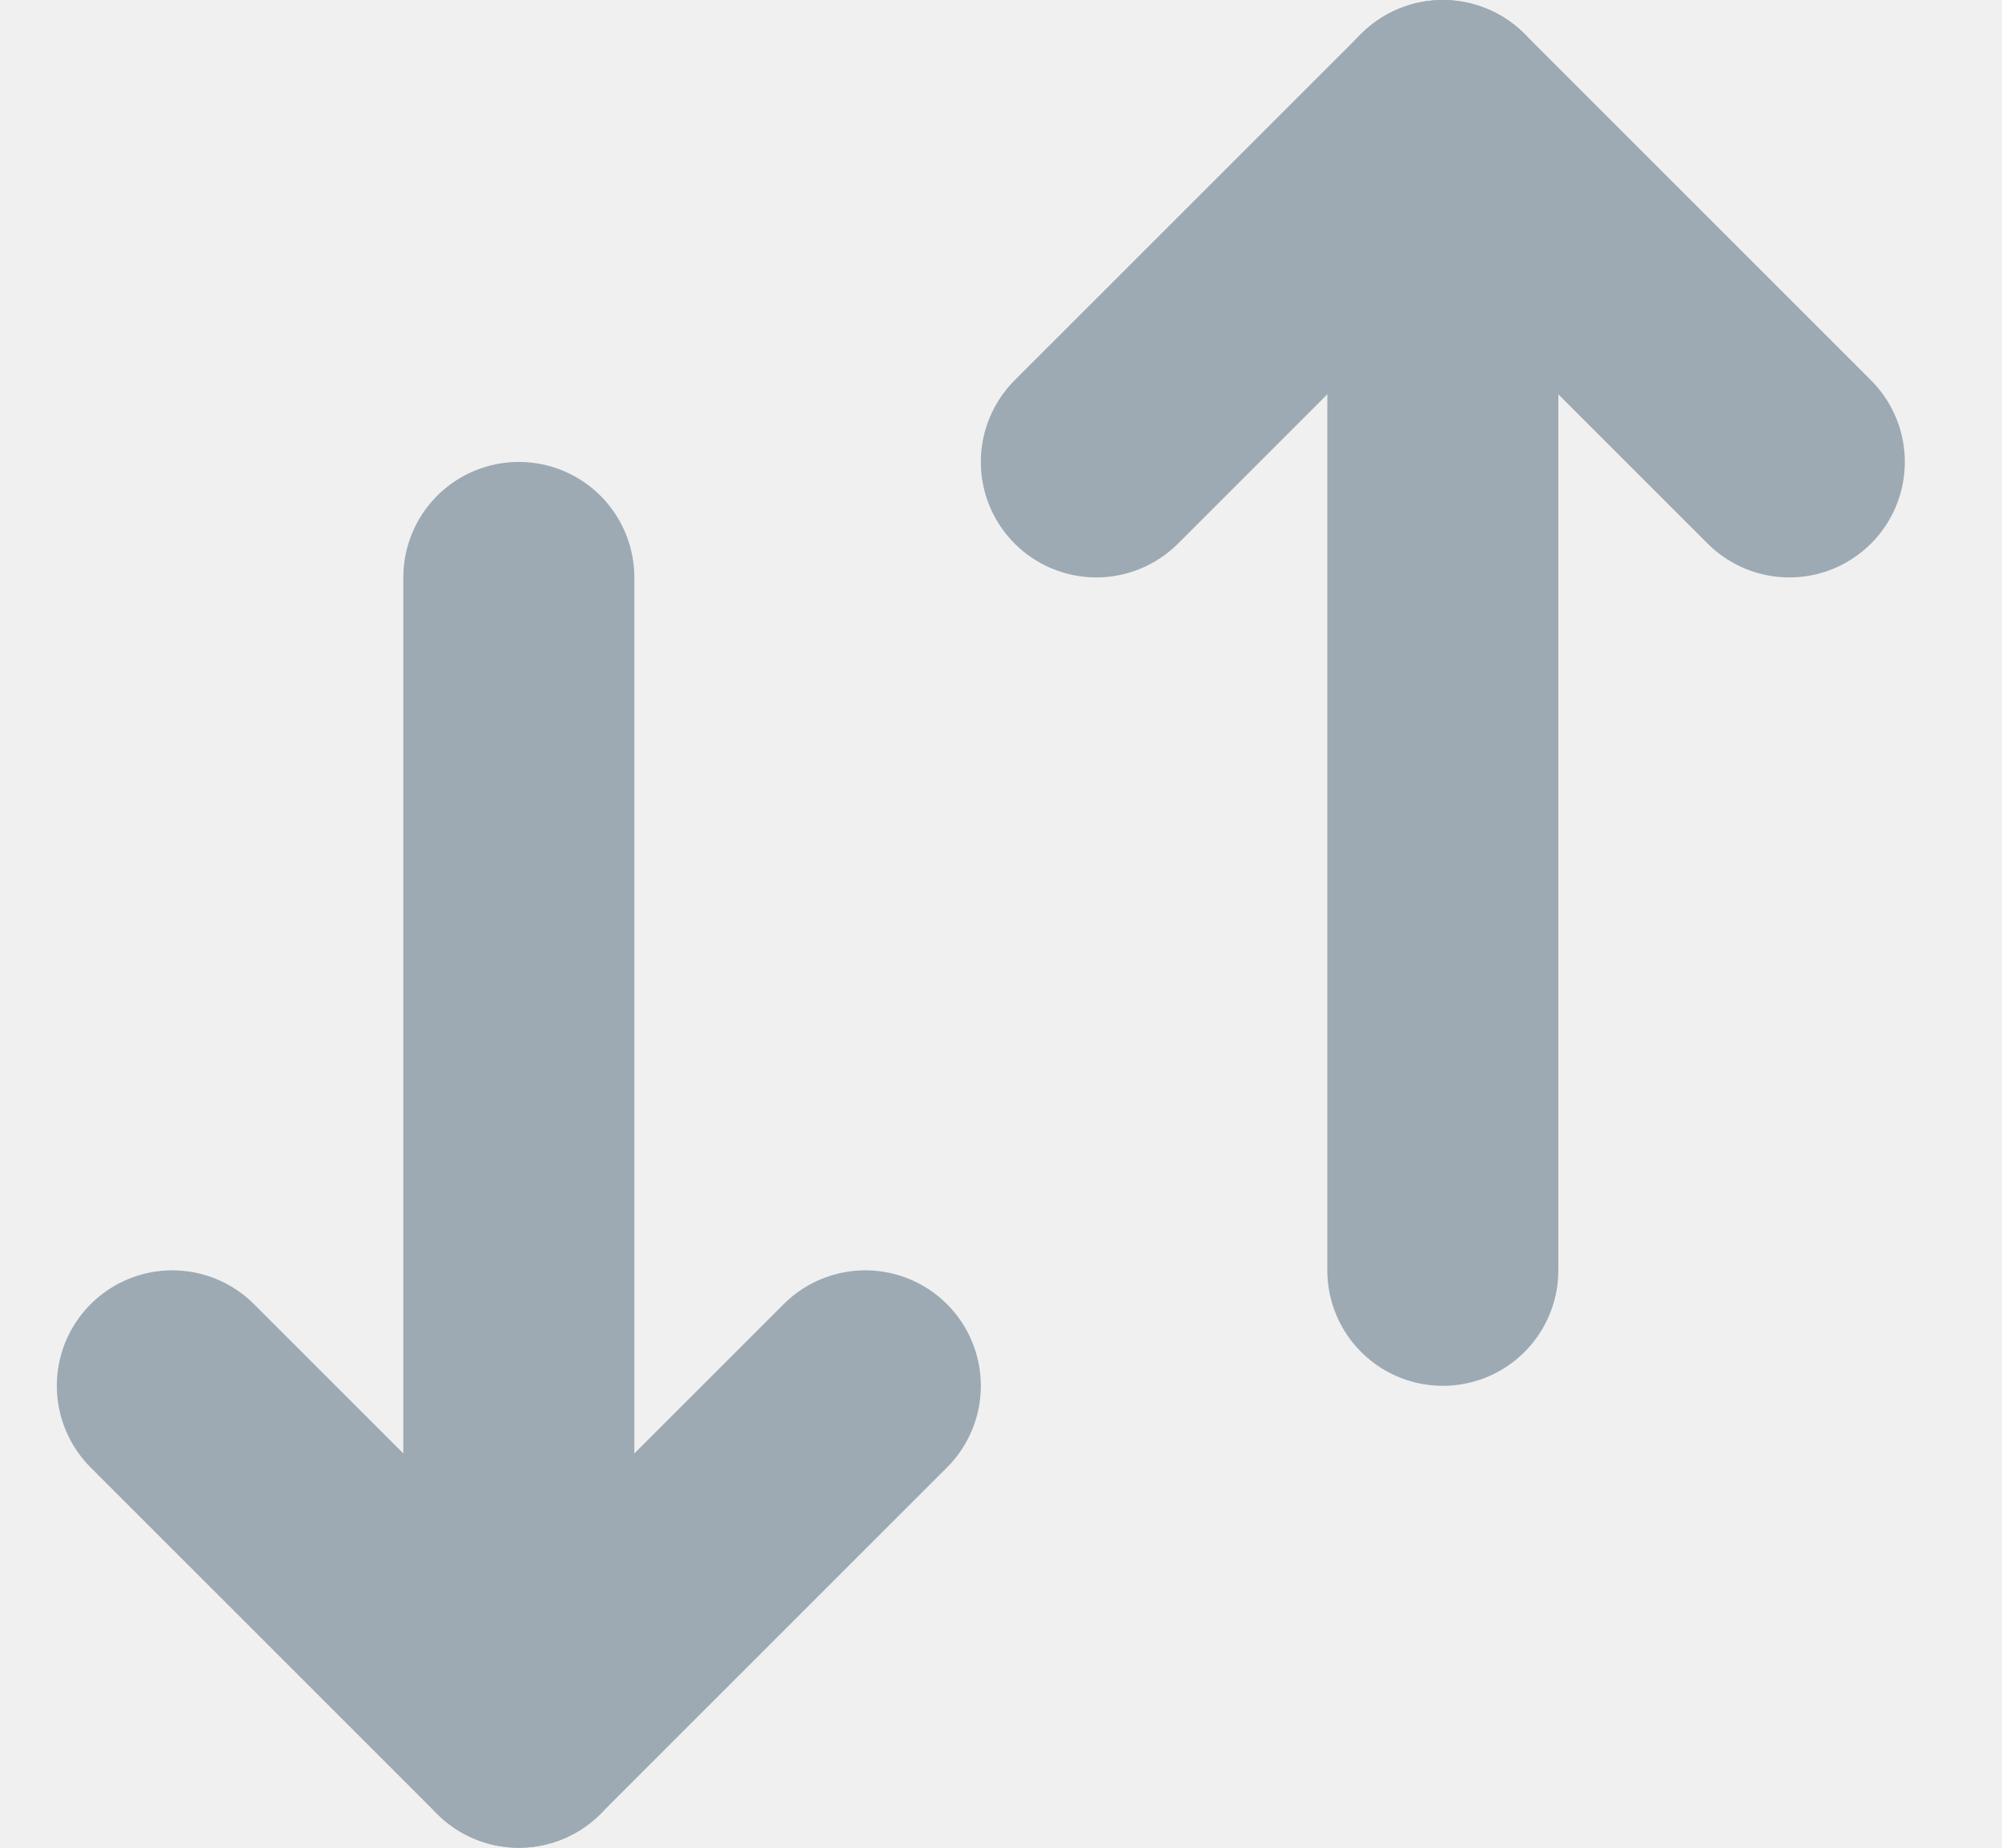
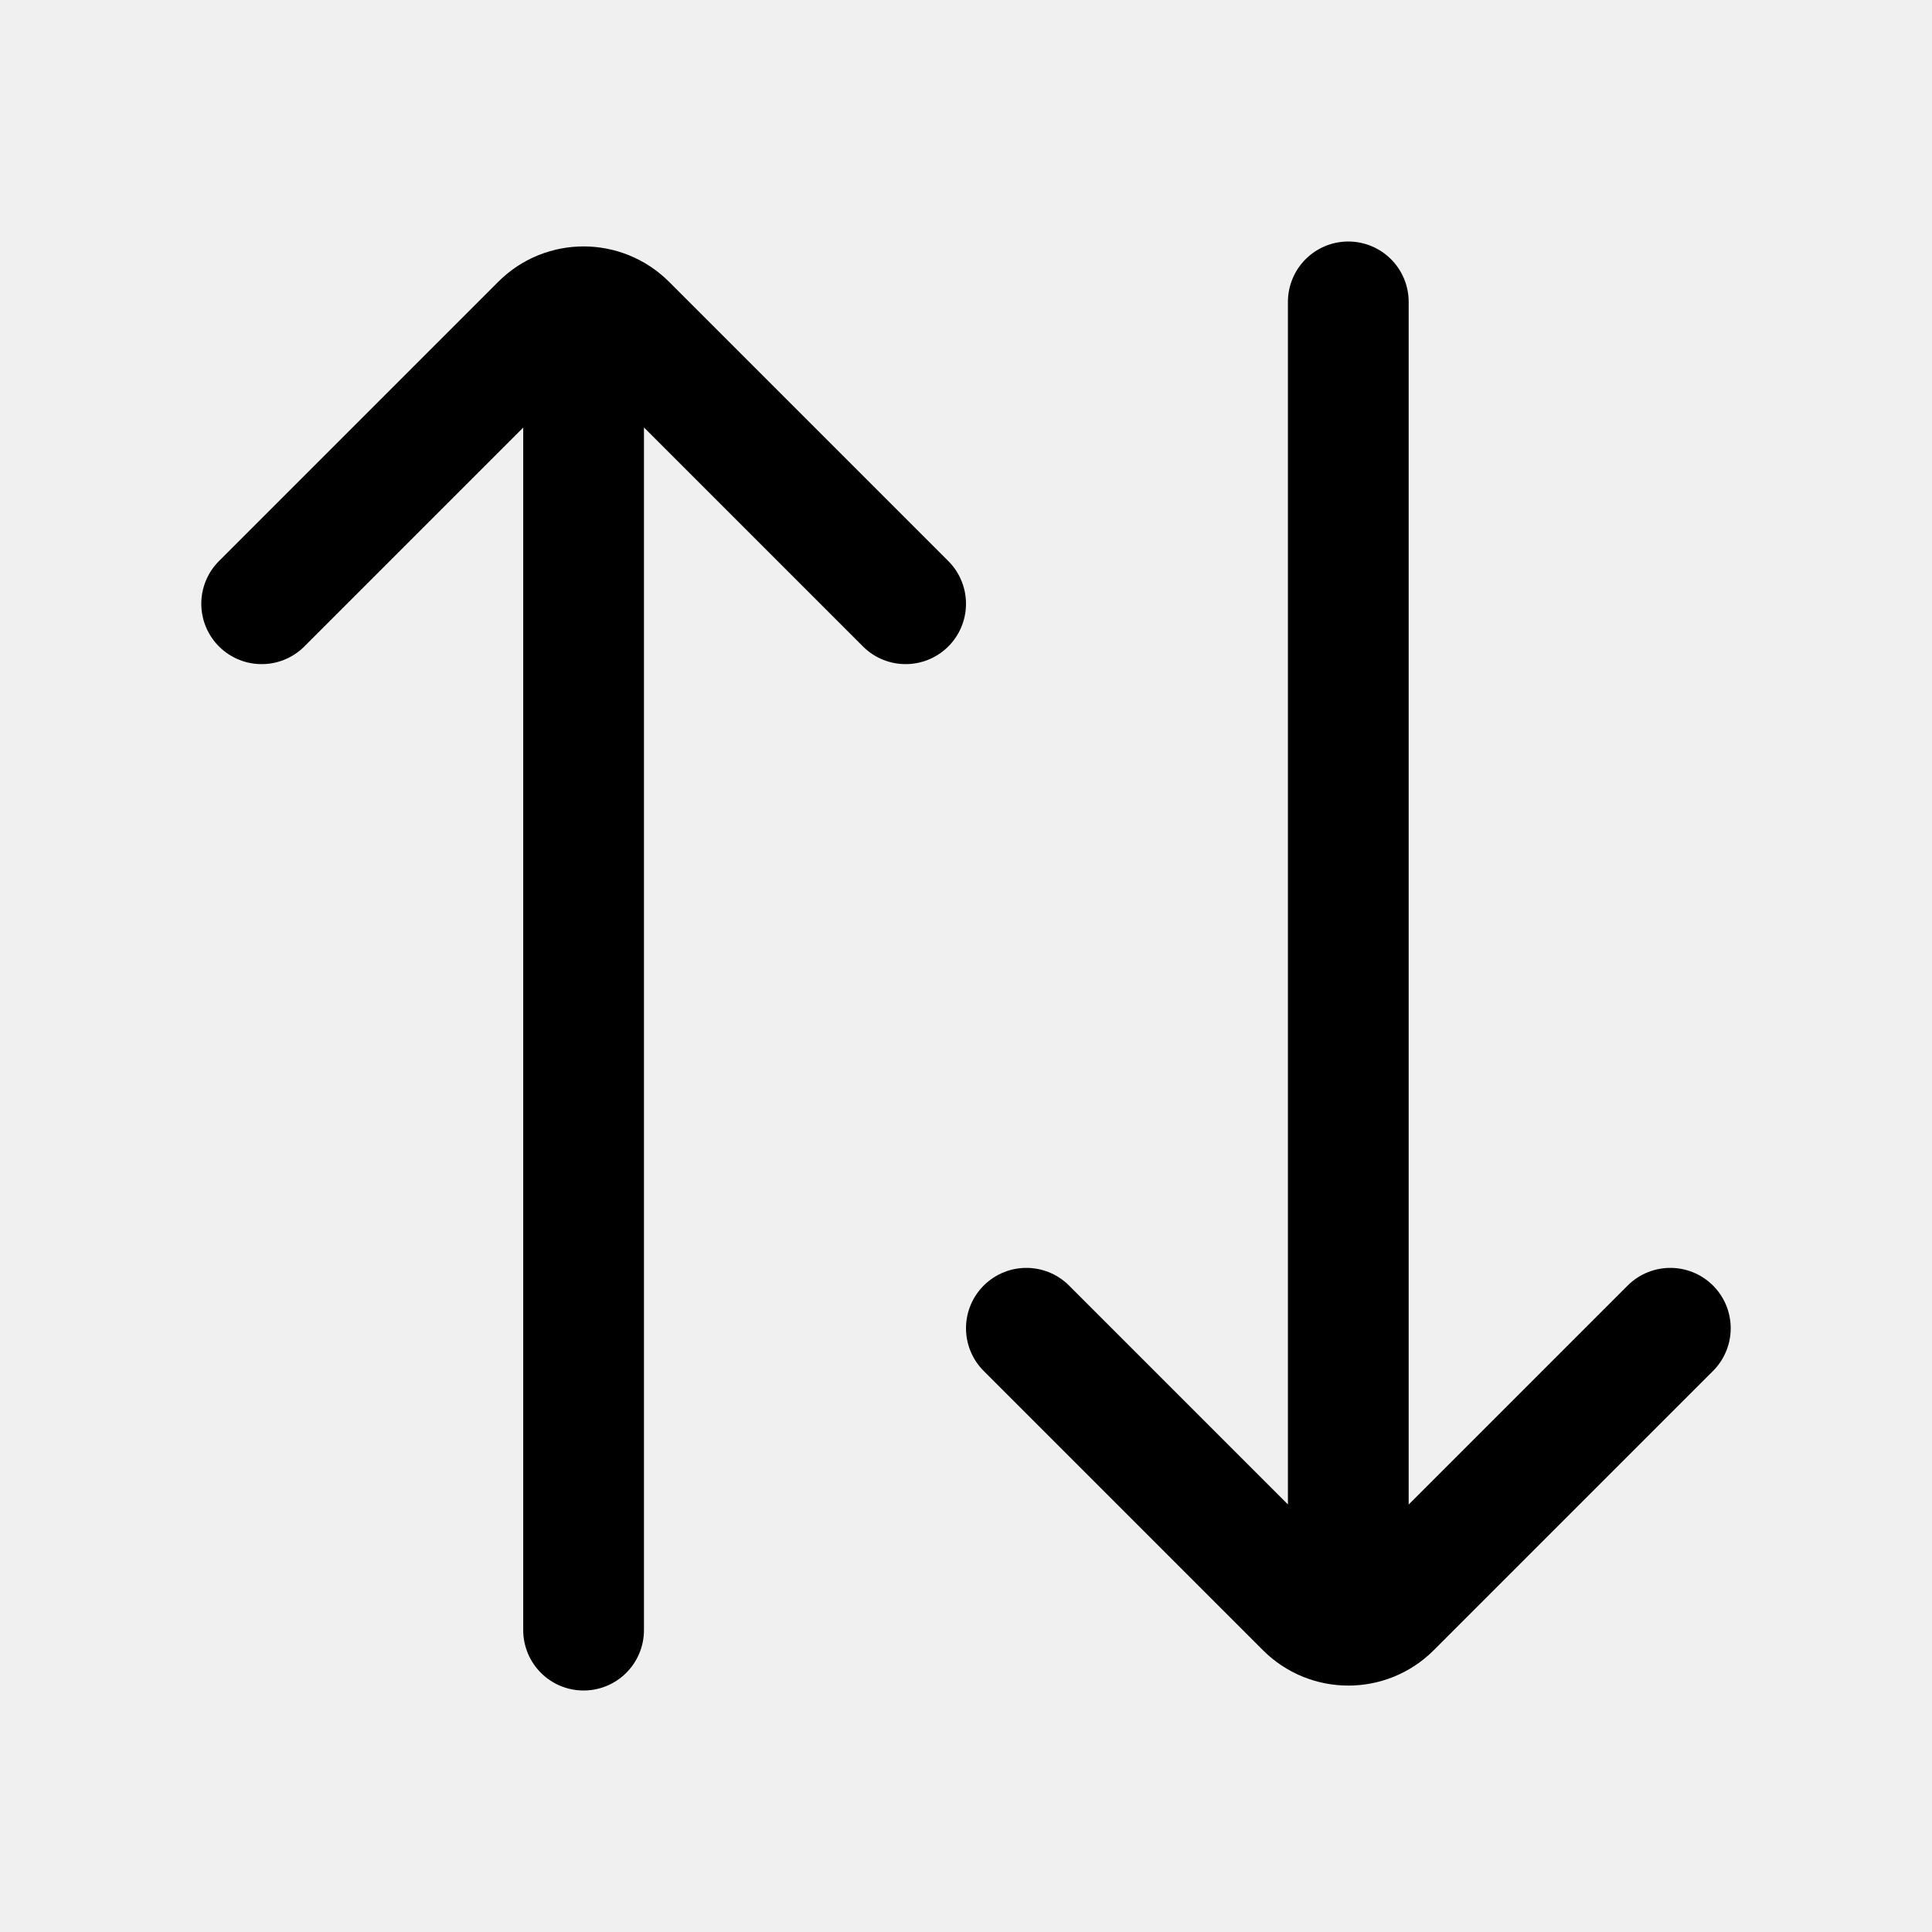
- <svg xmlns="http://www.w3.org/2000/svg" color="#9DAAB3" viewBox="0 0 13 12" fill="none">
-   <g clip-path="url(#clip0_1010_48791)">
-     <path d="M5.619 9L3.369 11.25L1.119 9" stroke="currentColor" stroke-width="1.5" stroke-linecap="round" stroke-linejoin="round" />
-     <path d="M3.369 11.25L3.369 3.75" stroke="currentColor" stroke-width="1.5" stroke-linecap="round" stroke-linejoin="round" />
-     <path d="M11.619 3L9.369 0.75L7.119 3" stroke="currentColor" stroke-width="1.5" stroke-linecap="round" stroke-linejoin="round" />
-     <path d="M9.369 8.25V0.75" stroke="currentColor" stroke-width="1.5" stroke-linecap="round" stroke-linejoin="round" />
-   </g>
-   <defs>
-     <clipPath id="clip0_1010_48791">
-       <rect width="12" height="12" fill="white" transform="translate(0.369141)" />
-     </clipPath>
-   </defs>
+ <svg xmlns="http://www.w3.org/2000/svg" color="inherit" viewBox="0 0 16 16" fill="none">
+   <path d="M2.167 5L4.48 2.687C4.675 2.492 4.991 2.492 5.187 2.687L7.5 5M8.5 11L10.813 13.313C11.008 13.508 11.325 13.508 11.52 13.313L13.833 11M4.833 3.333V13.5M11.166 2.5V12.833" stroke="currentColor" stroke-linecap="round" stroke-linejoin="round" />
</svg>
